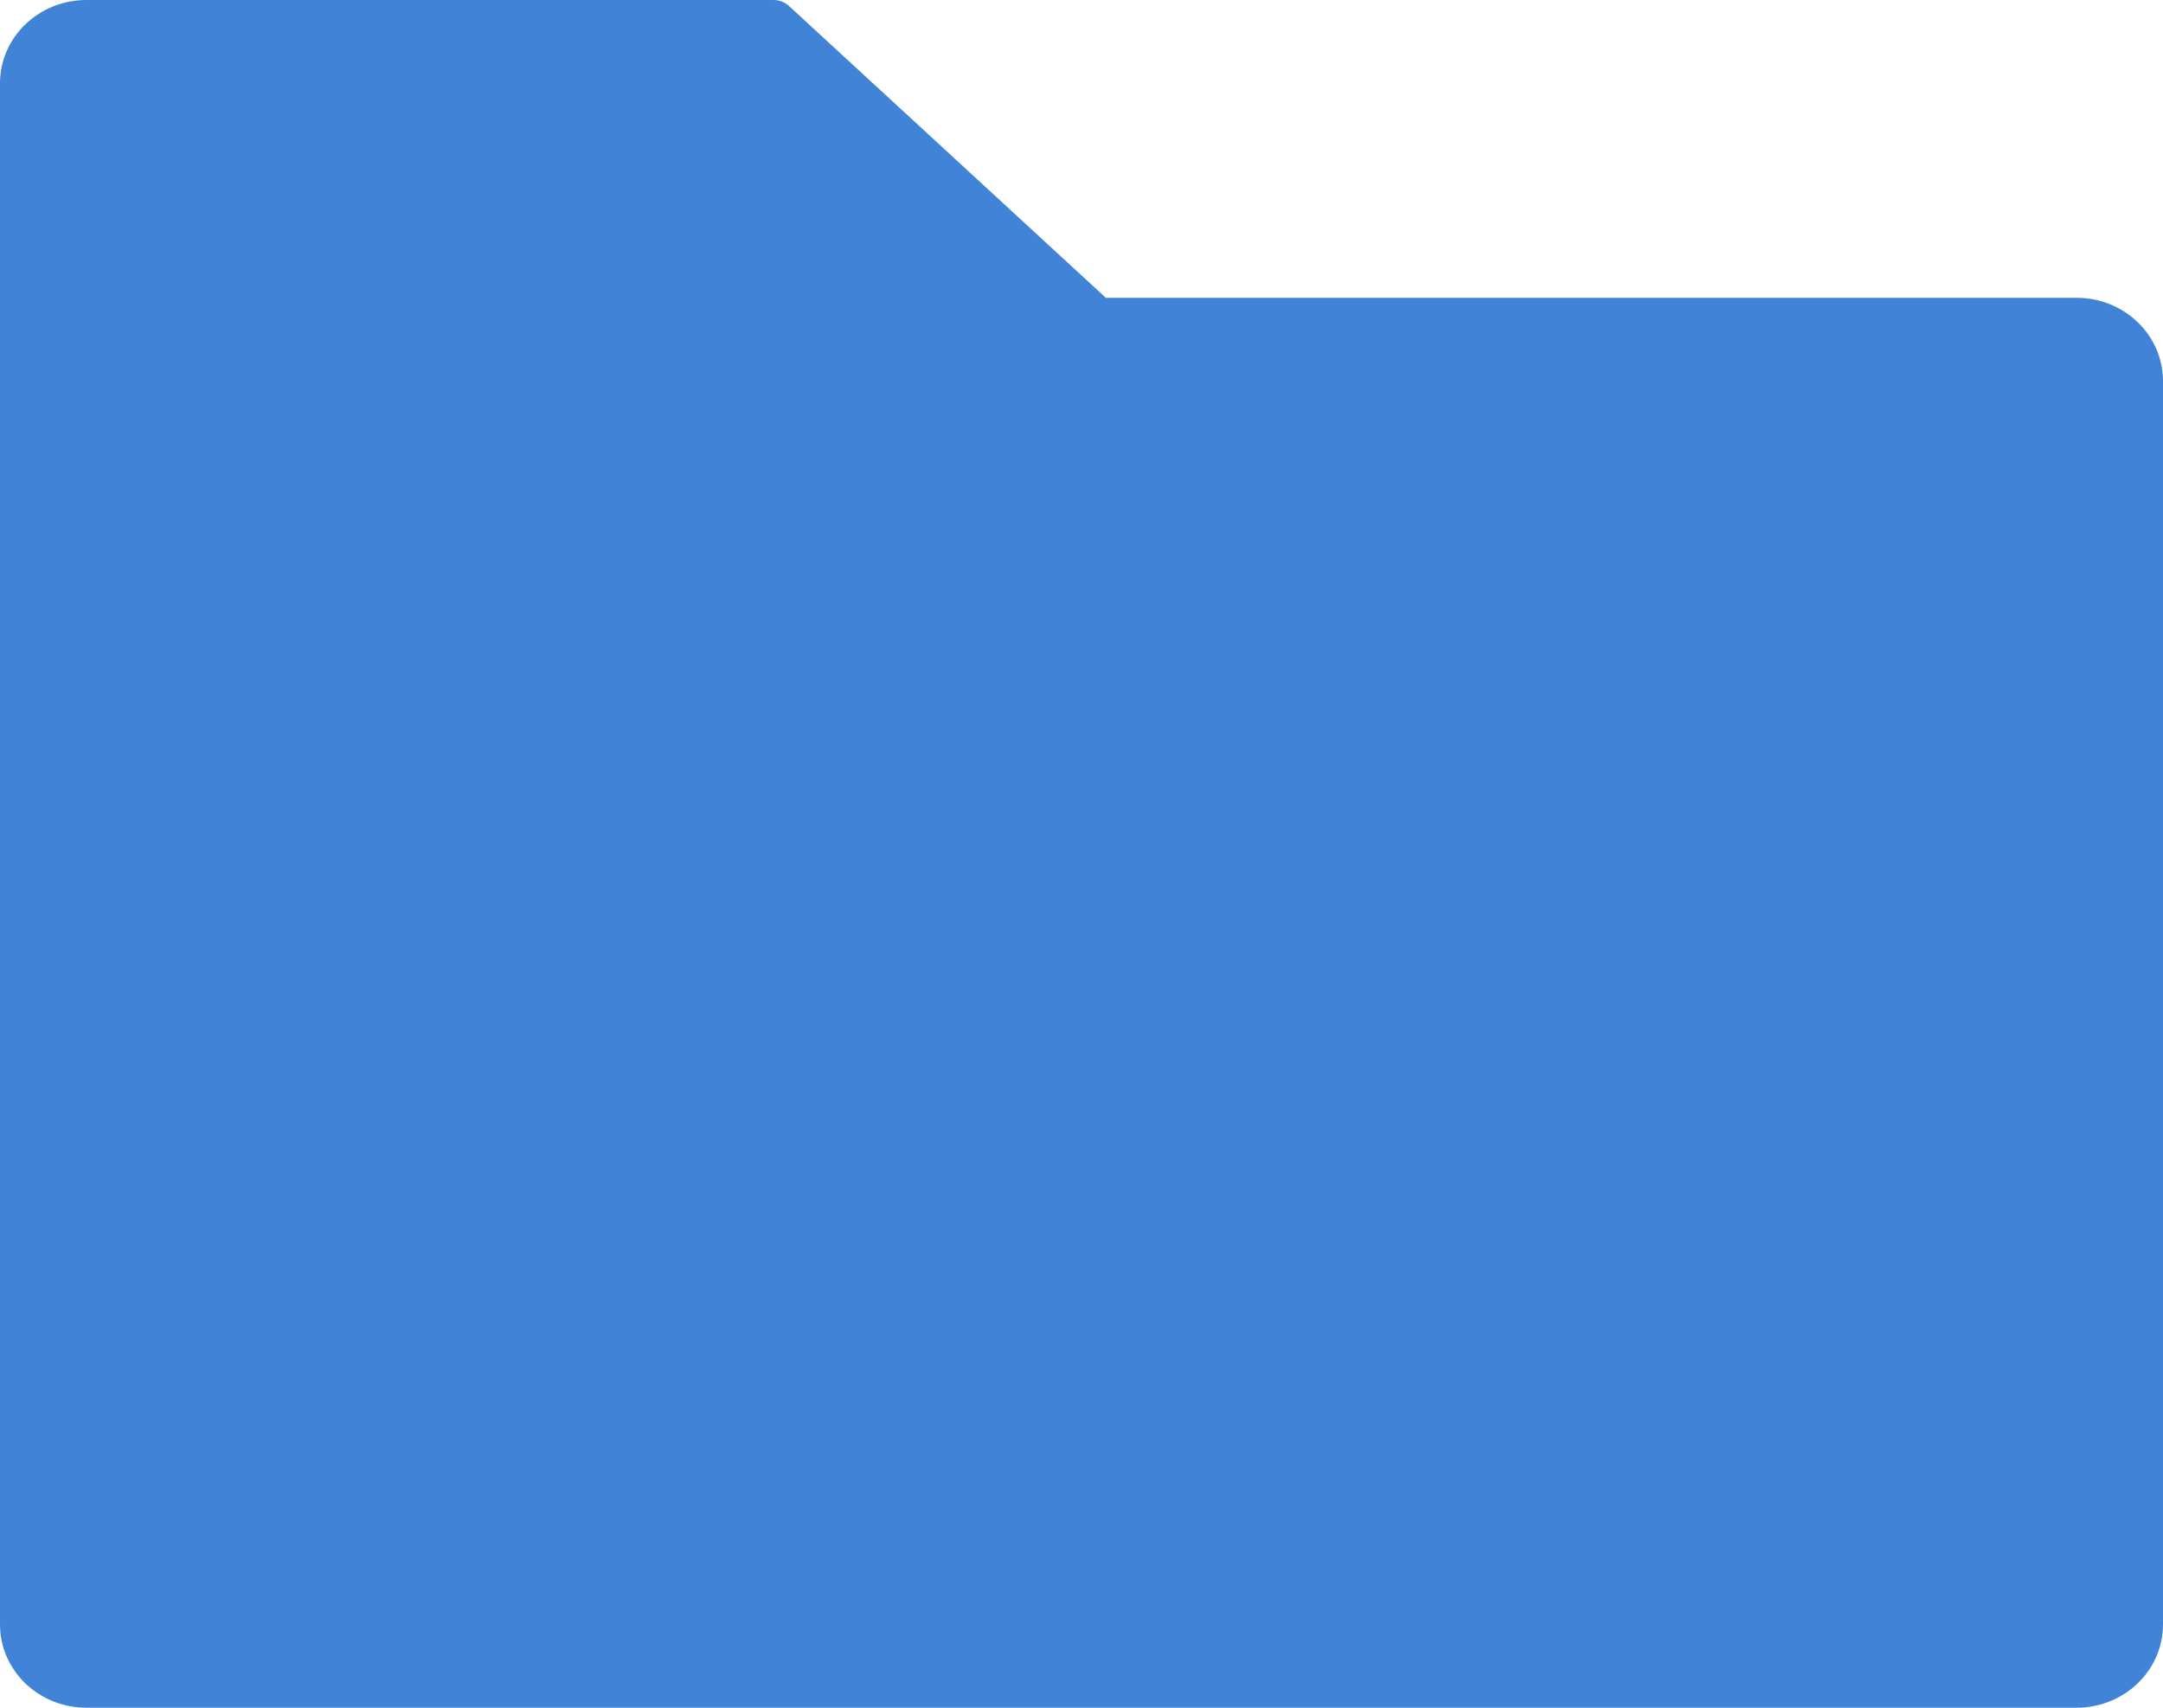
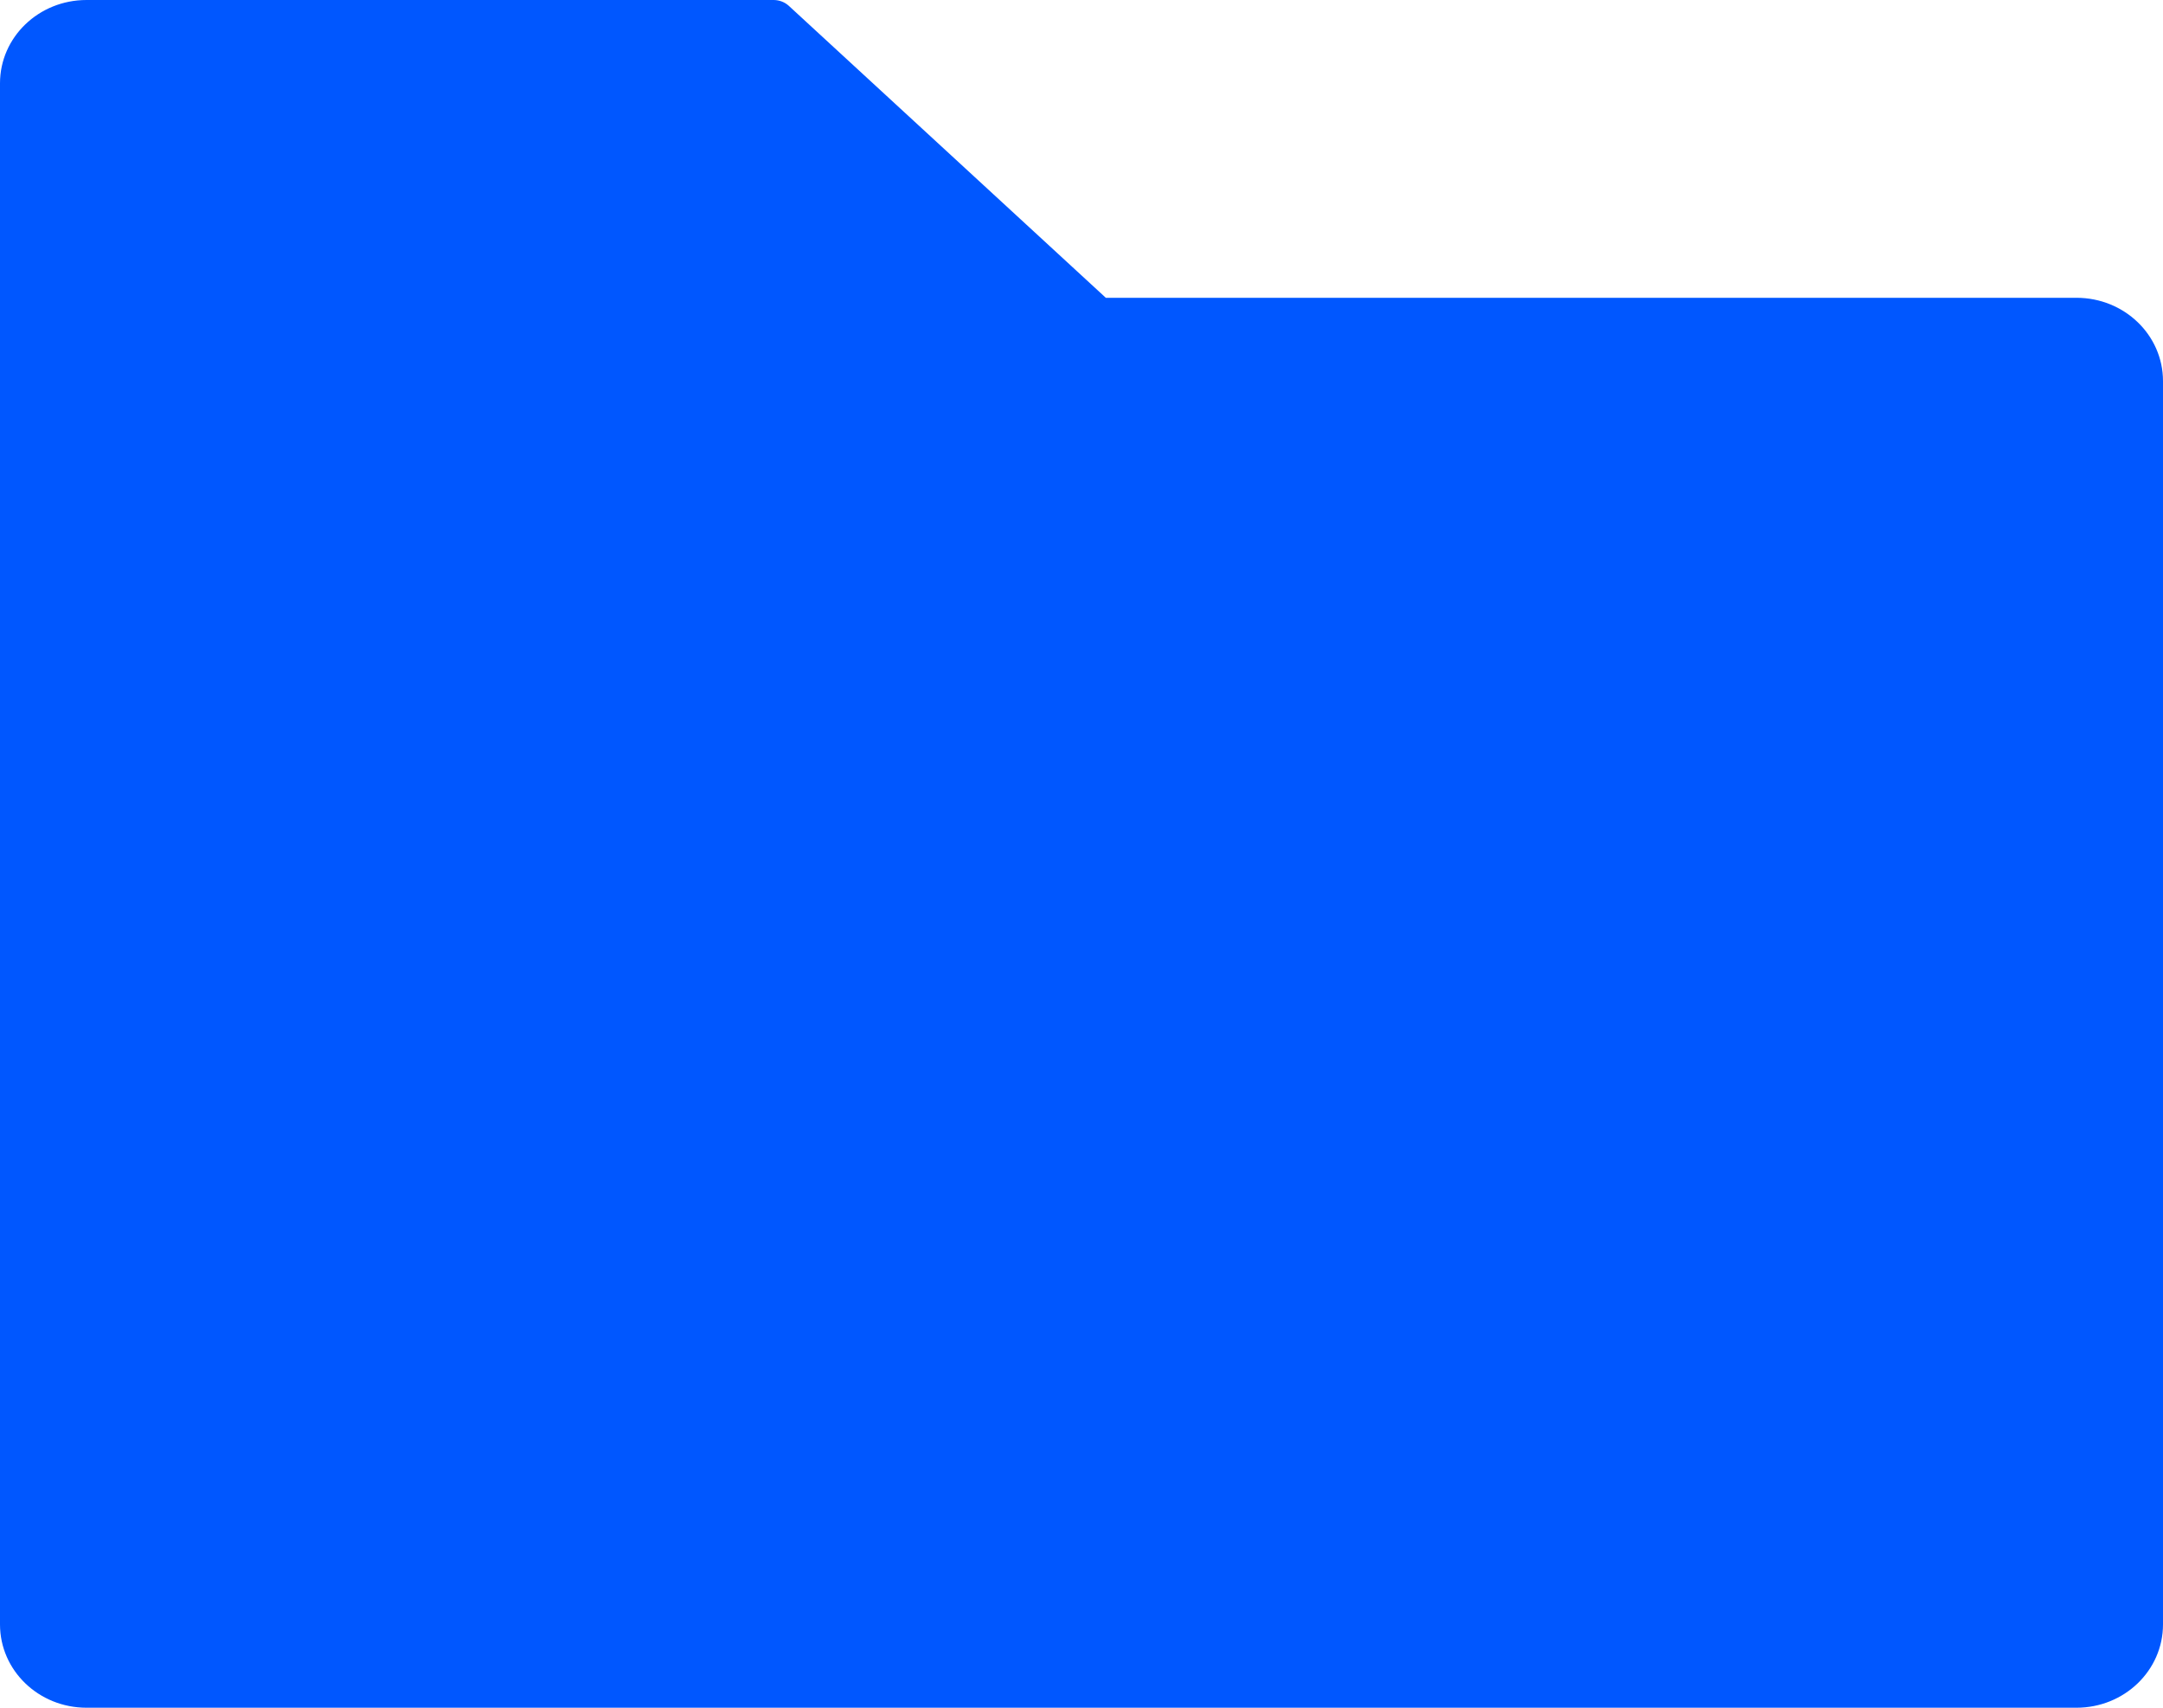
<svg xmlns="http://www.w3.org/2000/svg" width="76" height="60" viewBox="0 0 76 60" fill="none">
-   <path d="M72.96 10.463H38.855L27.712 0.201C27.57 0.073 27.383 0.002 27.189 0H3.04C1.359 0 0 1.308 0 2.927V57.073C0 58.692 1.359 60 3.04 60H72.96C74.641 60 76 58.692 76 57.073V13.39C76 11.771 74.641 10.463 72.96 10.463Z" fill="#4183D7" />
+   <path d="M72.96 10.463H38.855L27.712 0.201C27.57 0.073 27.383 0.002 27.189 0H3.04C1.359 0 0 1.308 0 2.927V57.073C0 58.692 1.359 60 3.04 60H72.96C74.641 60 76 58.692 76 57.073V13.39C76 11.771 74.641 10.463 72.96 10.463Z" fill="#0057ff" />
</svg>
